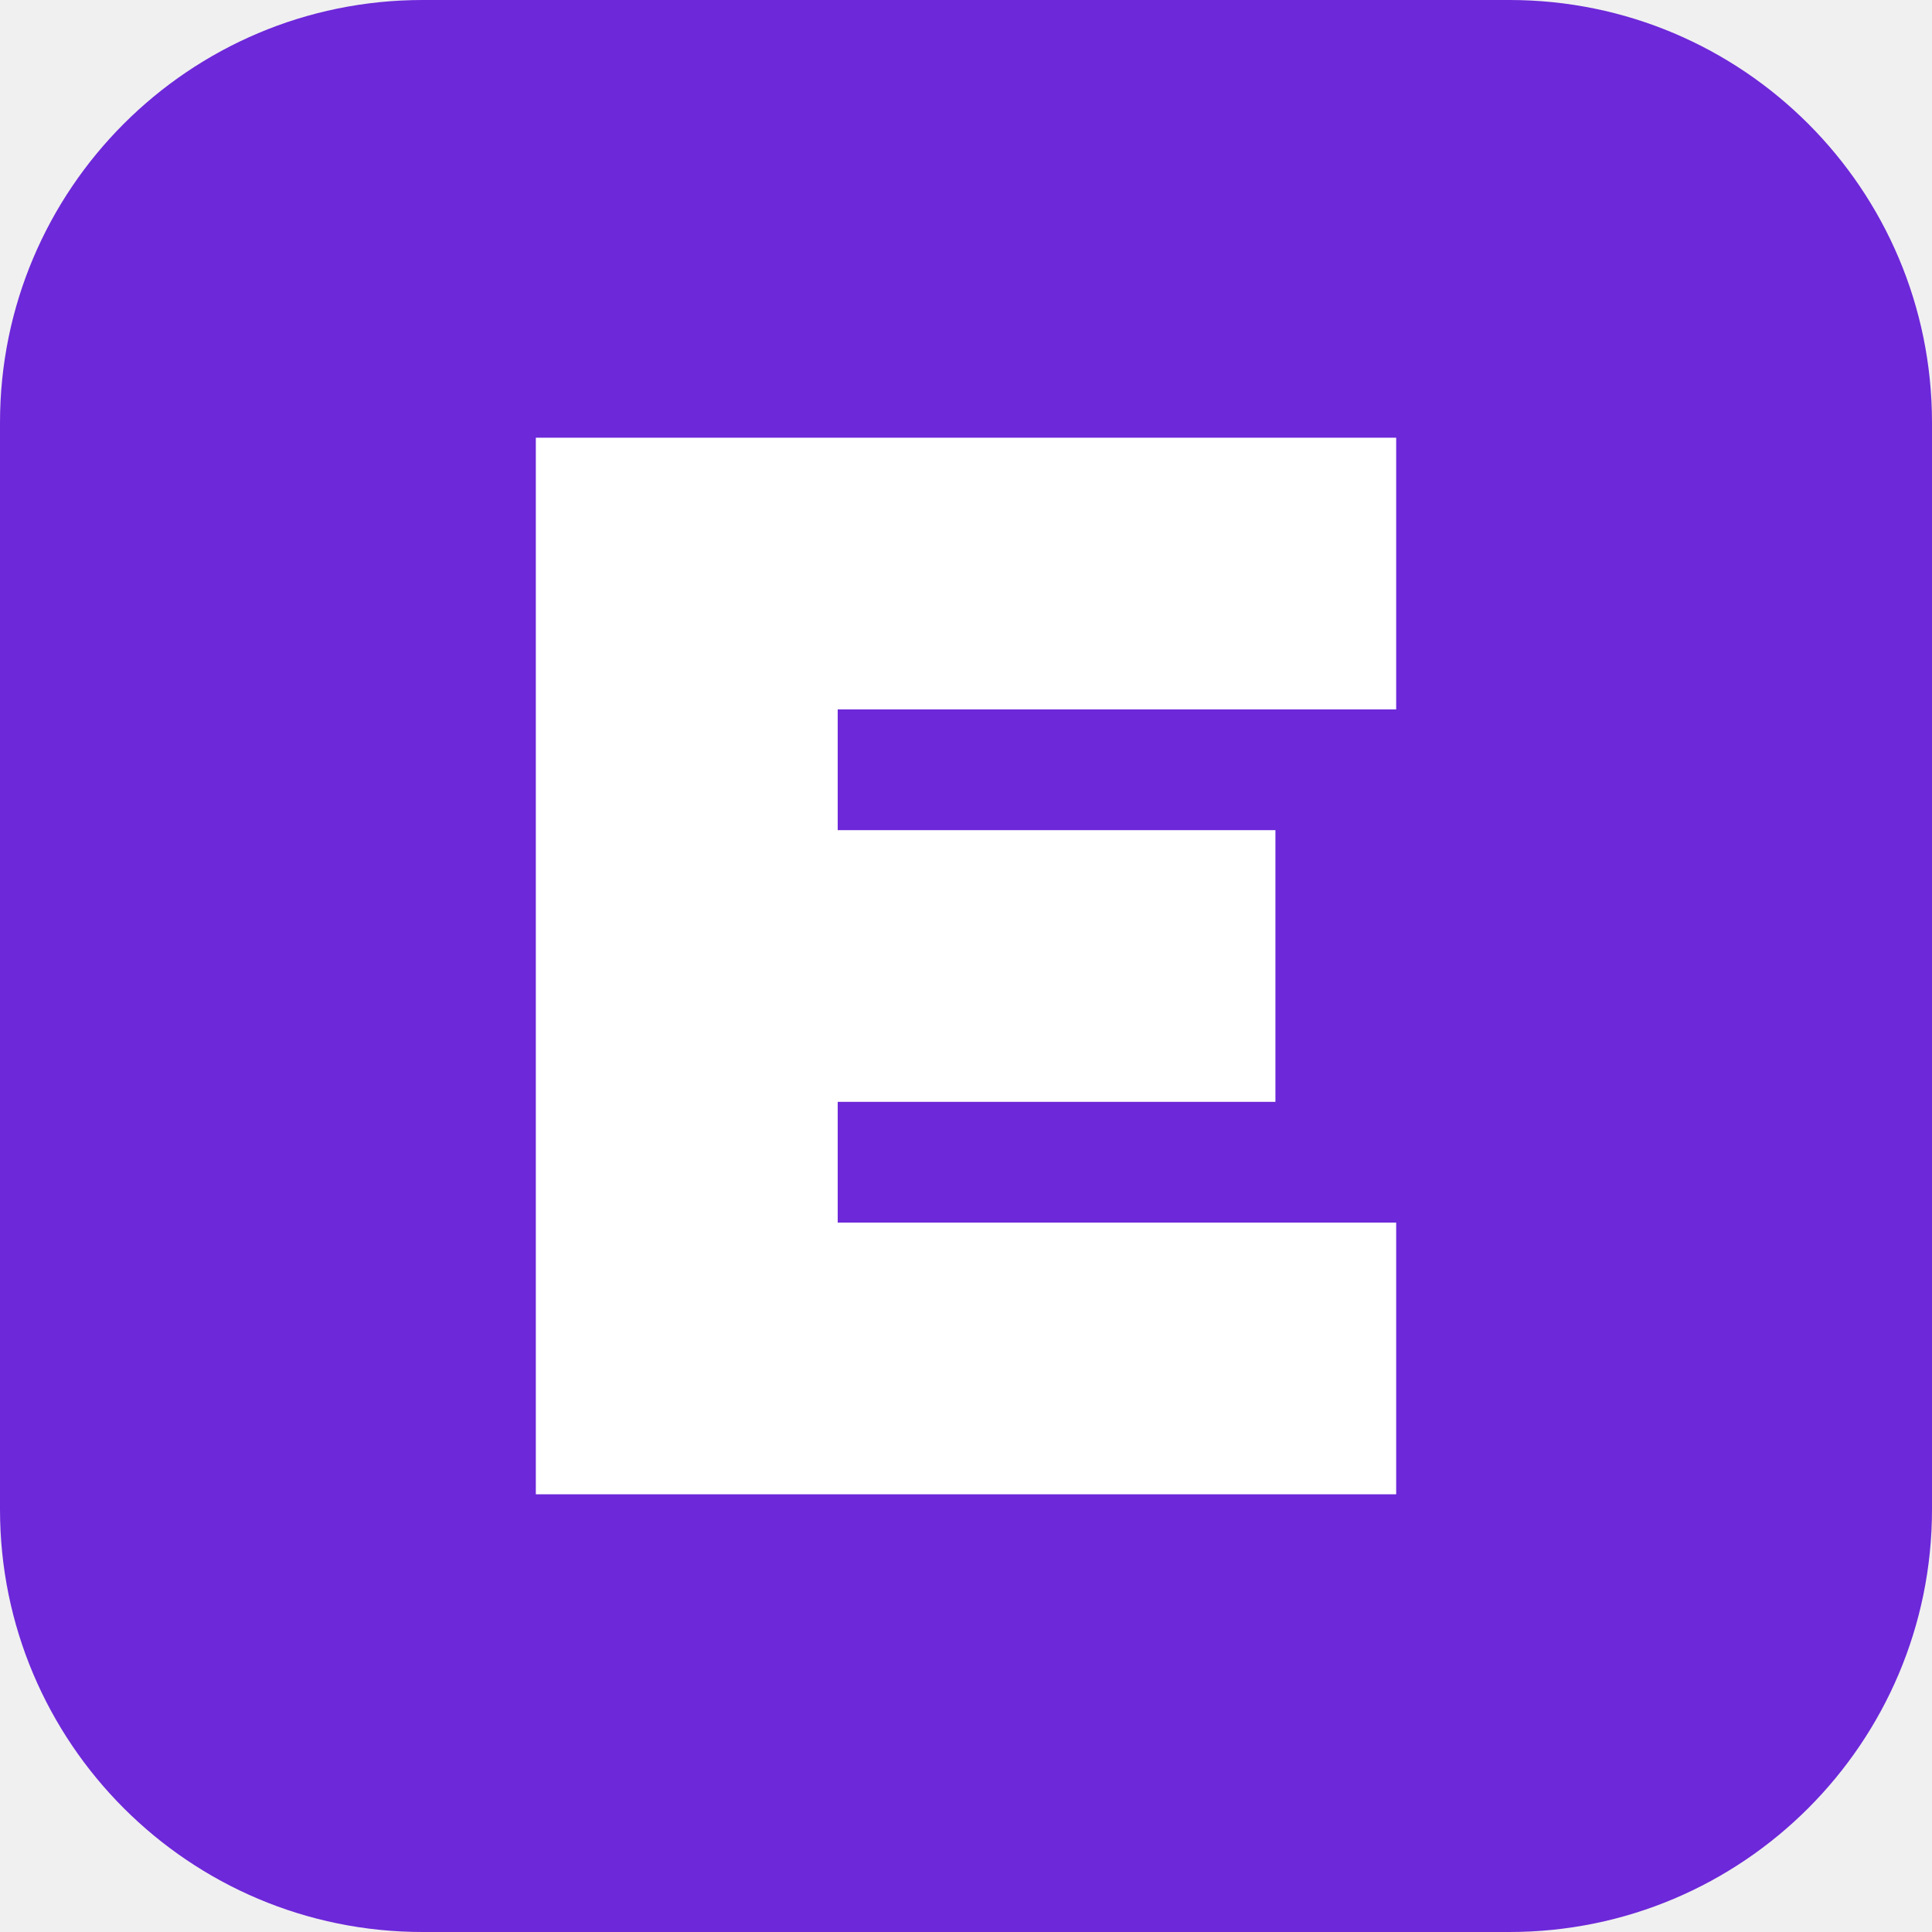
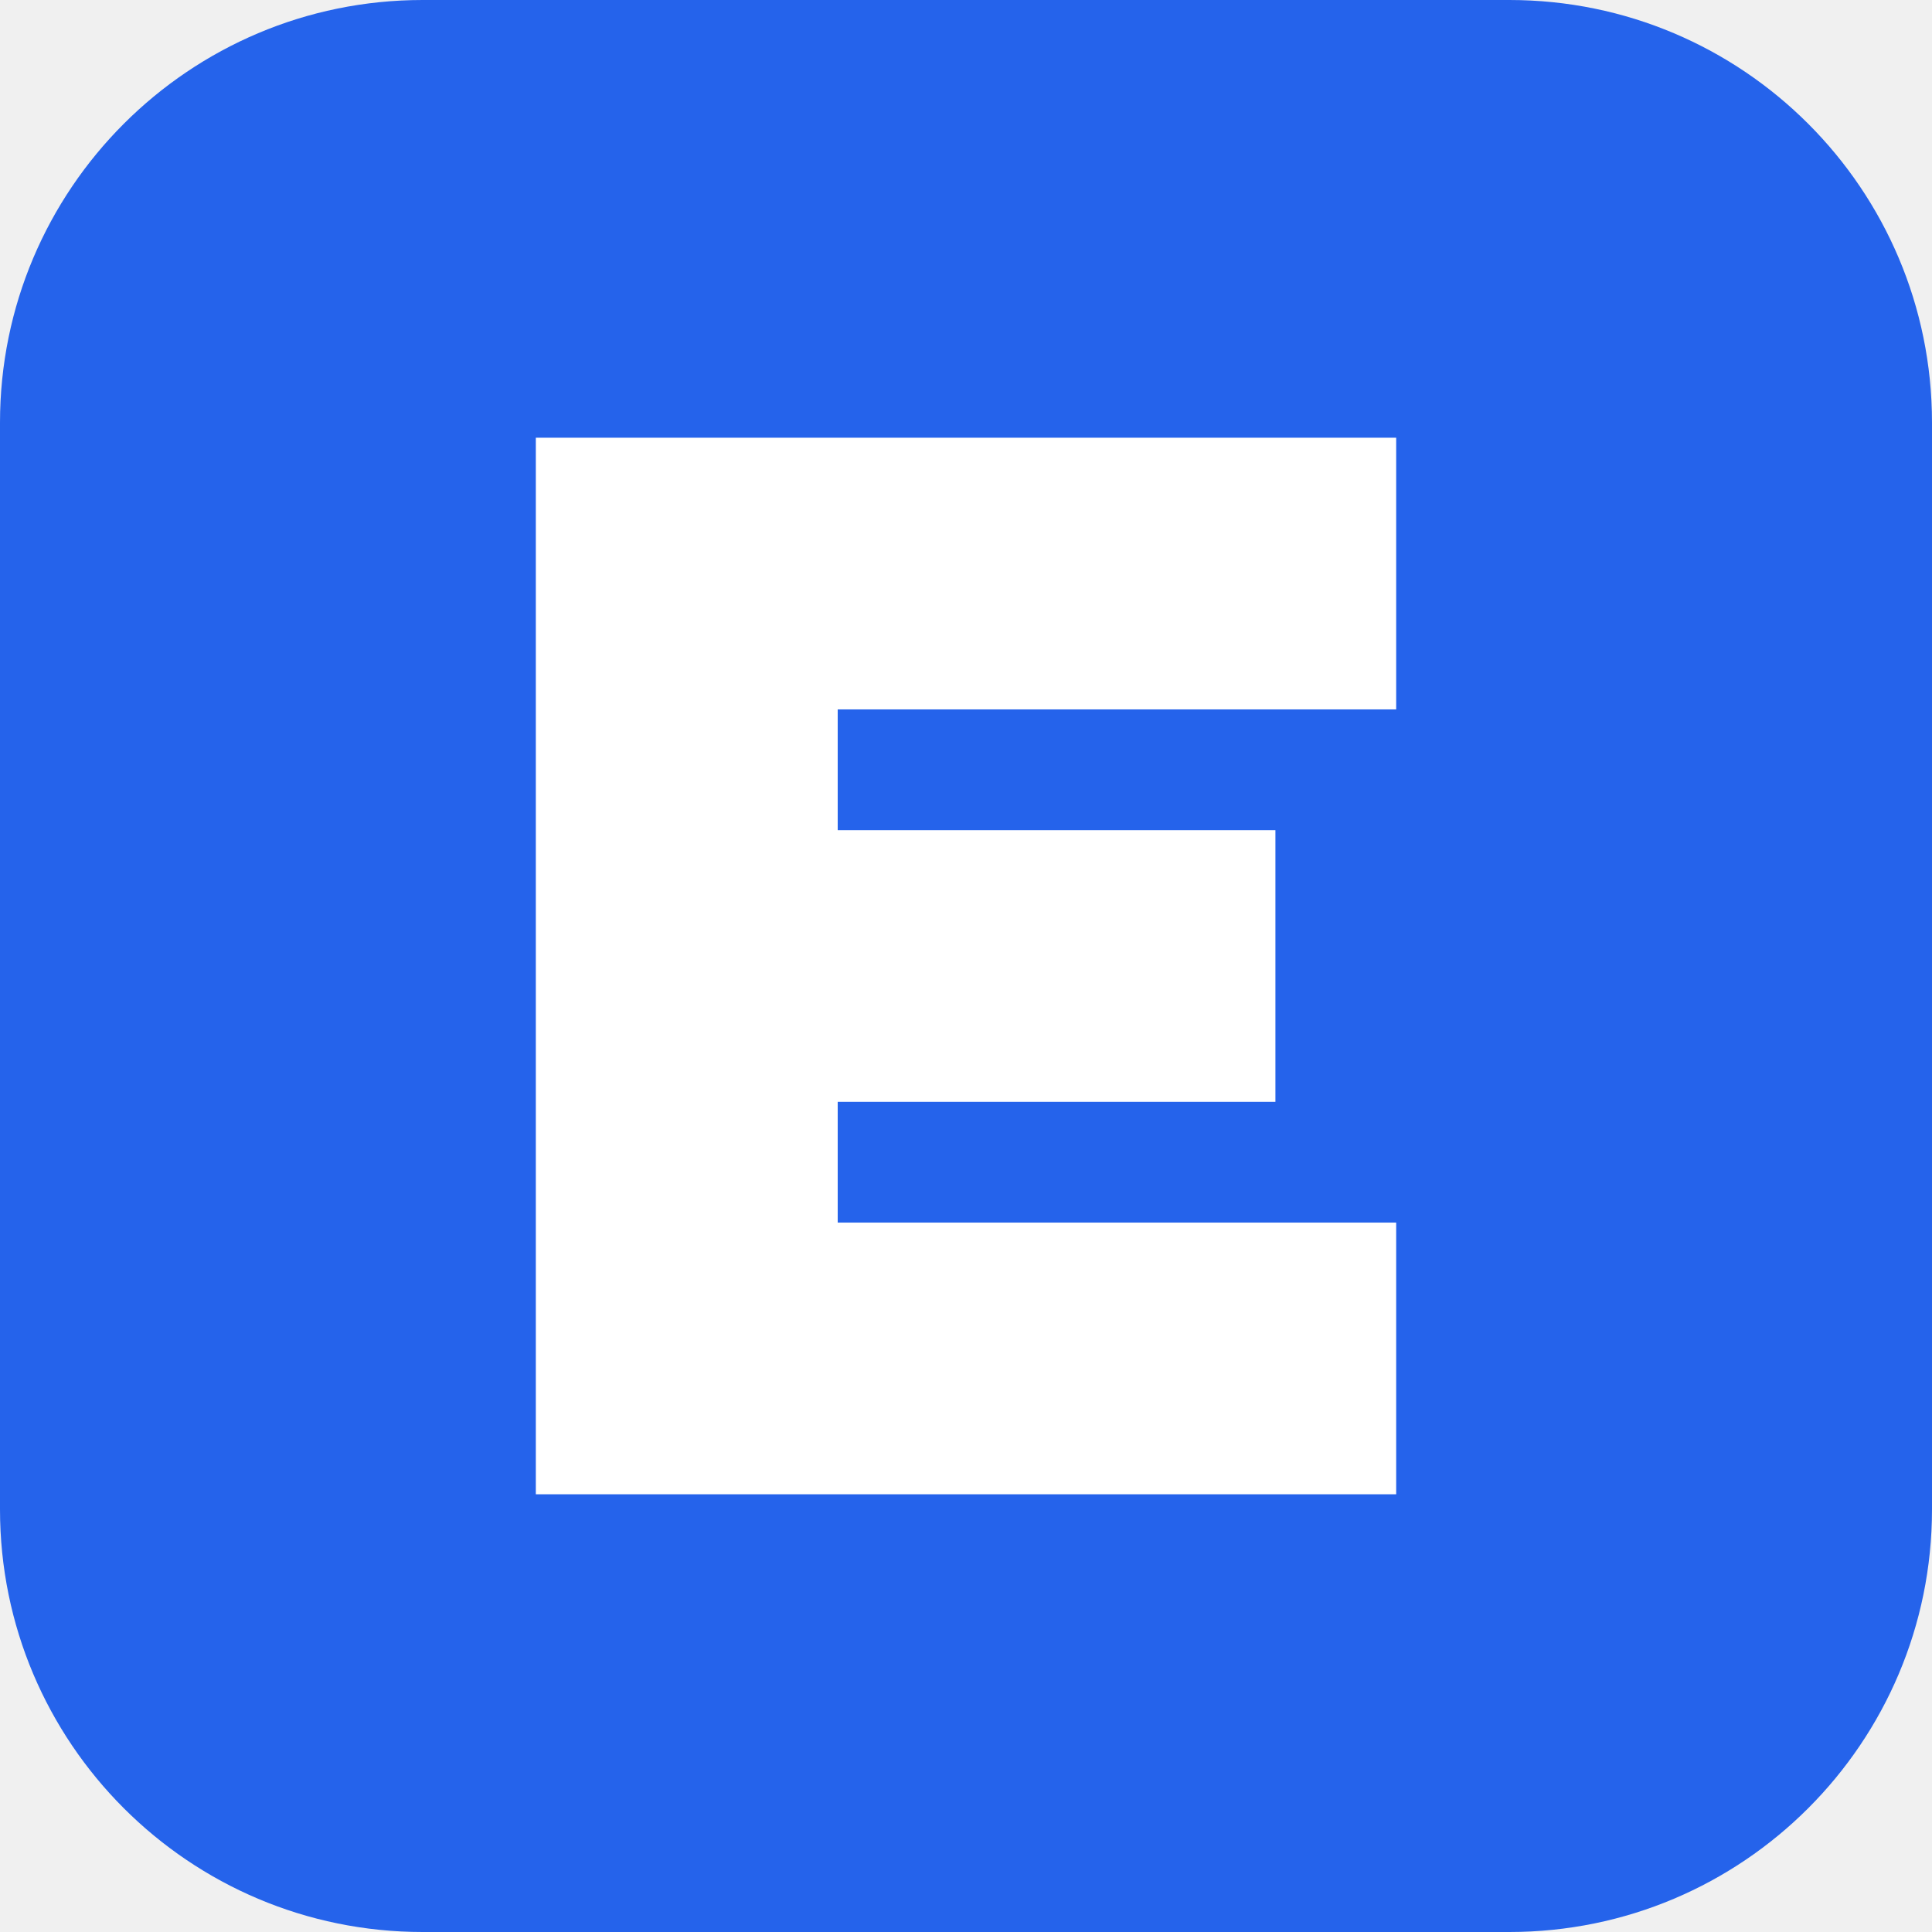
<svg xmlns="http://www.w3.org/2000/svg" viewBox="0 0 512 512" role="img" aria-labelledby="title">
-   <rect width="512" height="512" rx="112" fill="#6d28d9" />
+   <rect width="512" height="512" rx="112" fill="#2563eb" />
  <path fill="#fff" d="M142 116h228v72H222v32h116v72H222v32h148v72H142z" />
</svg>
